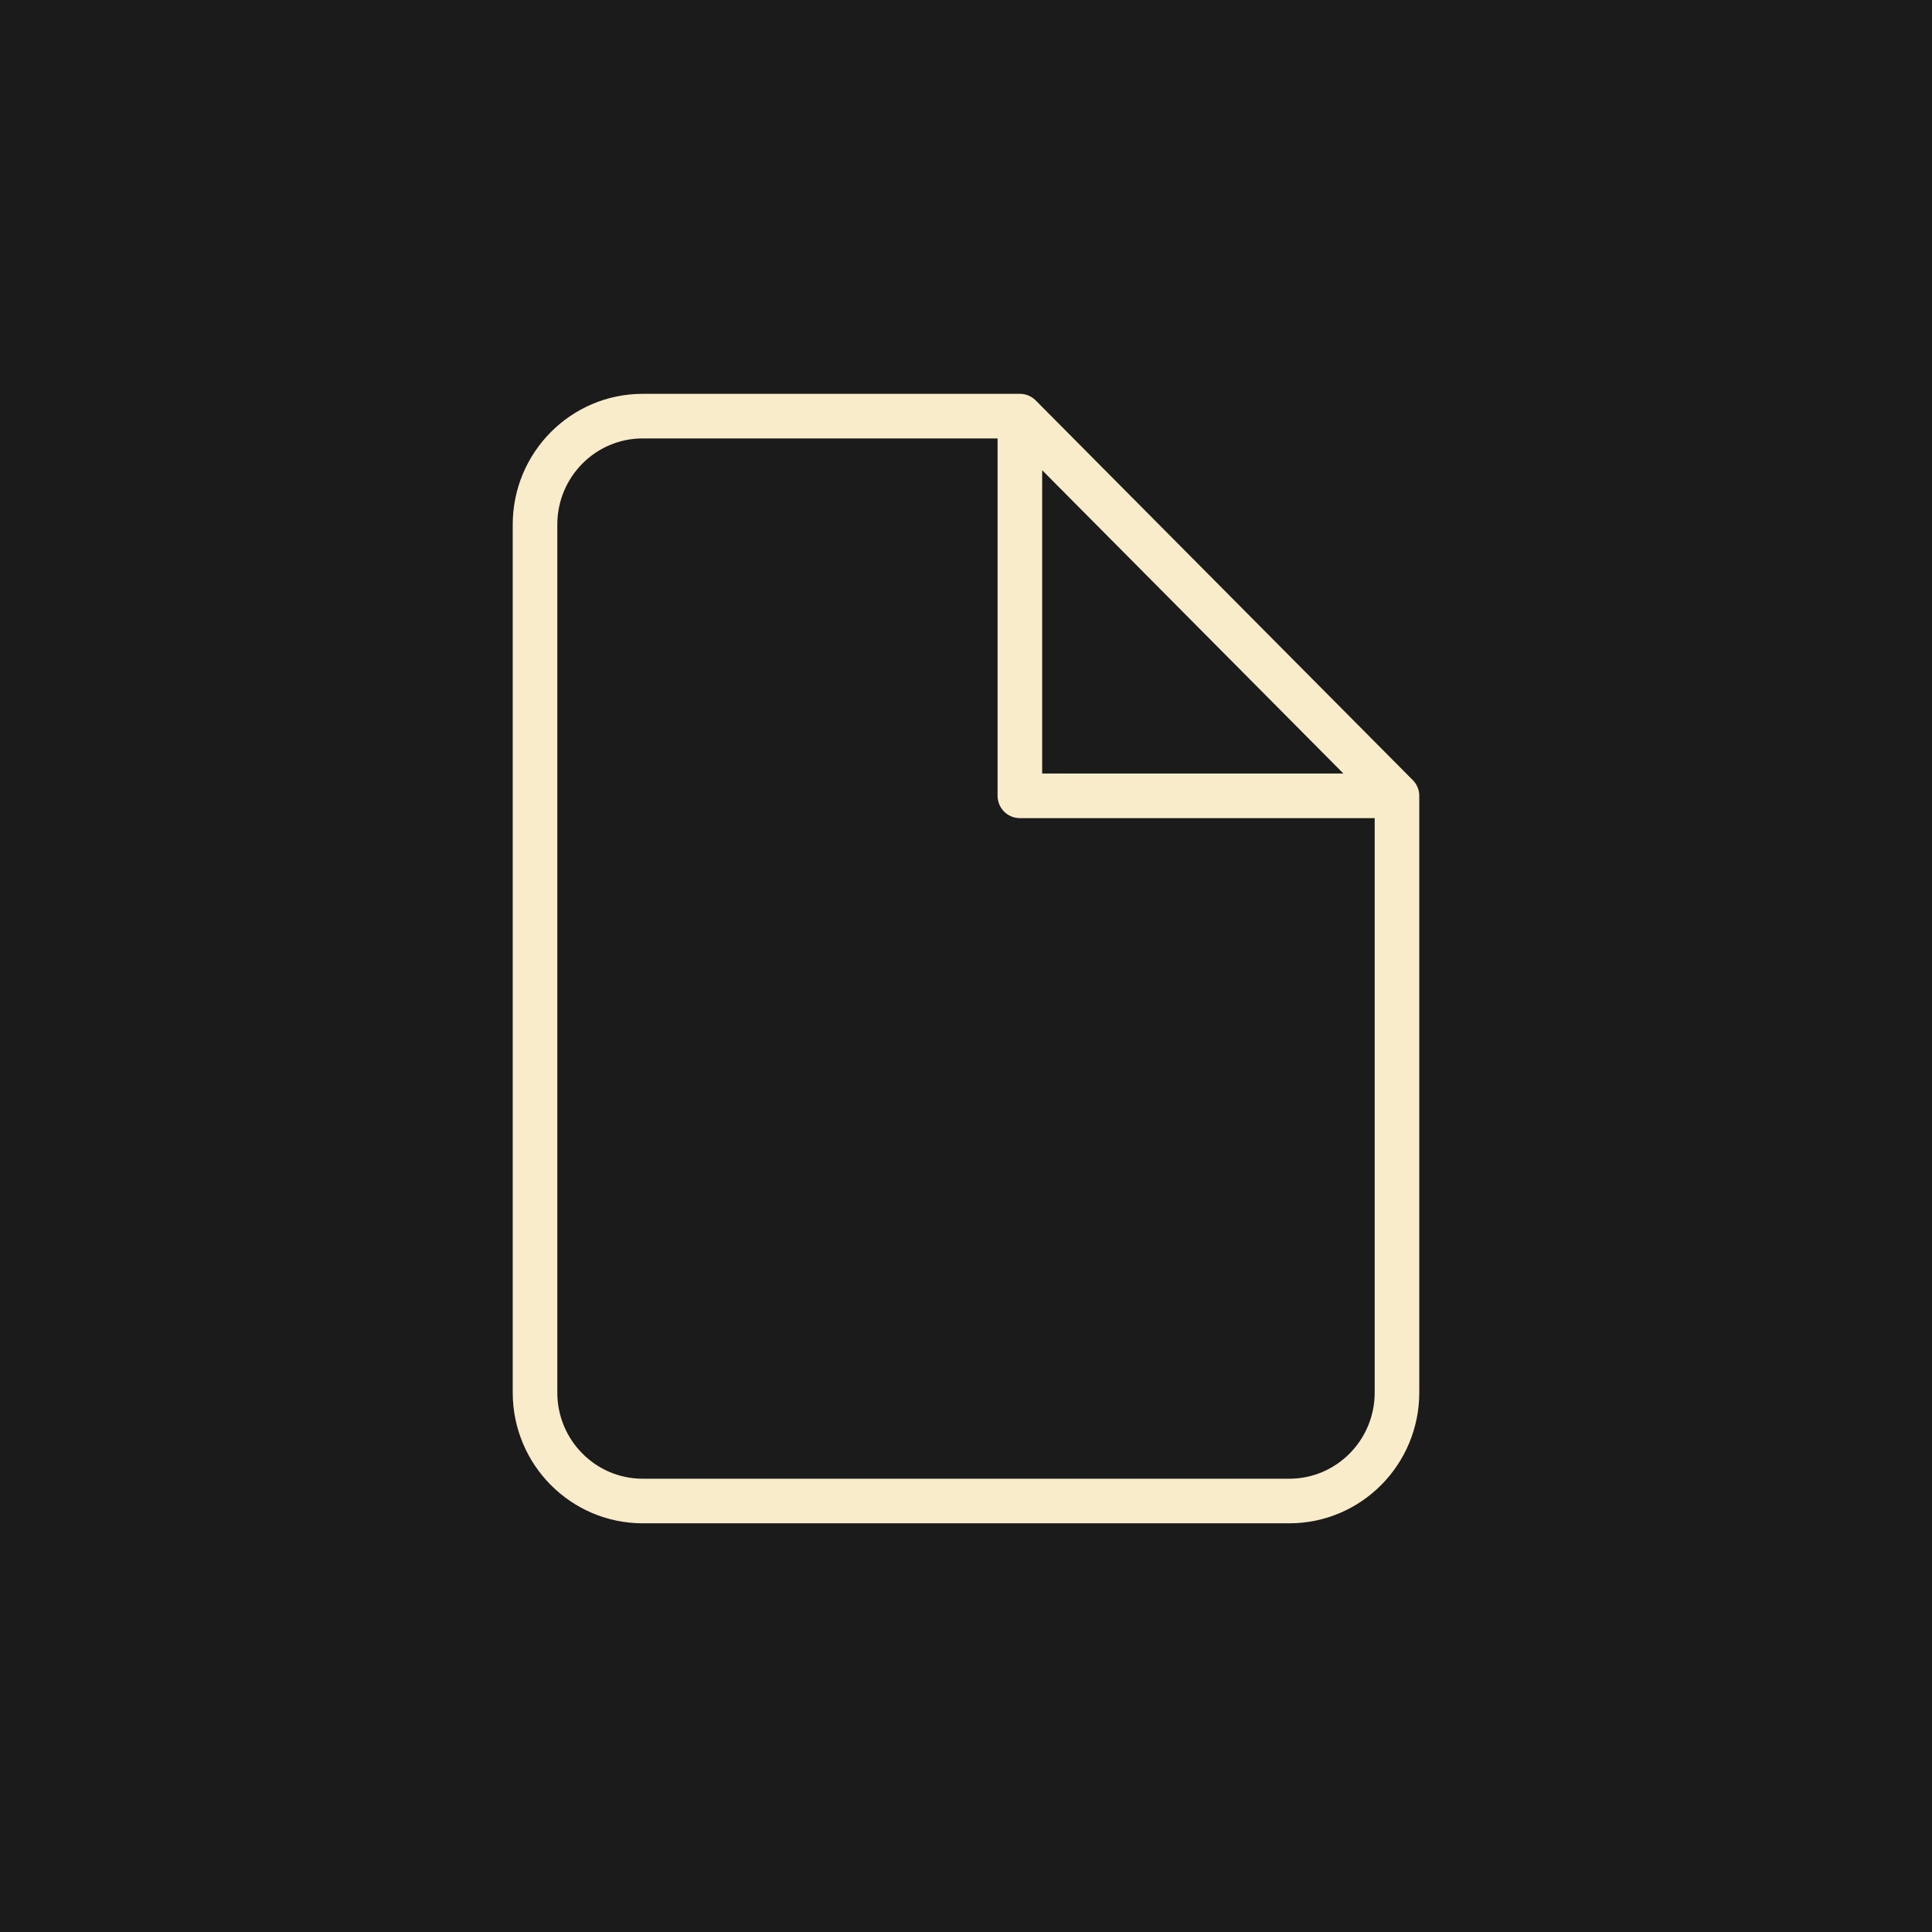
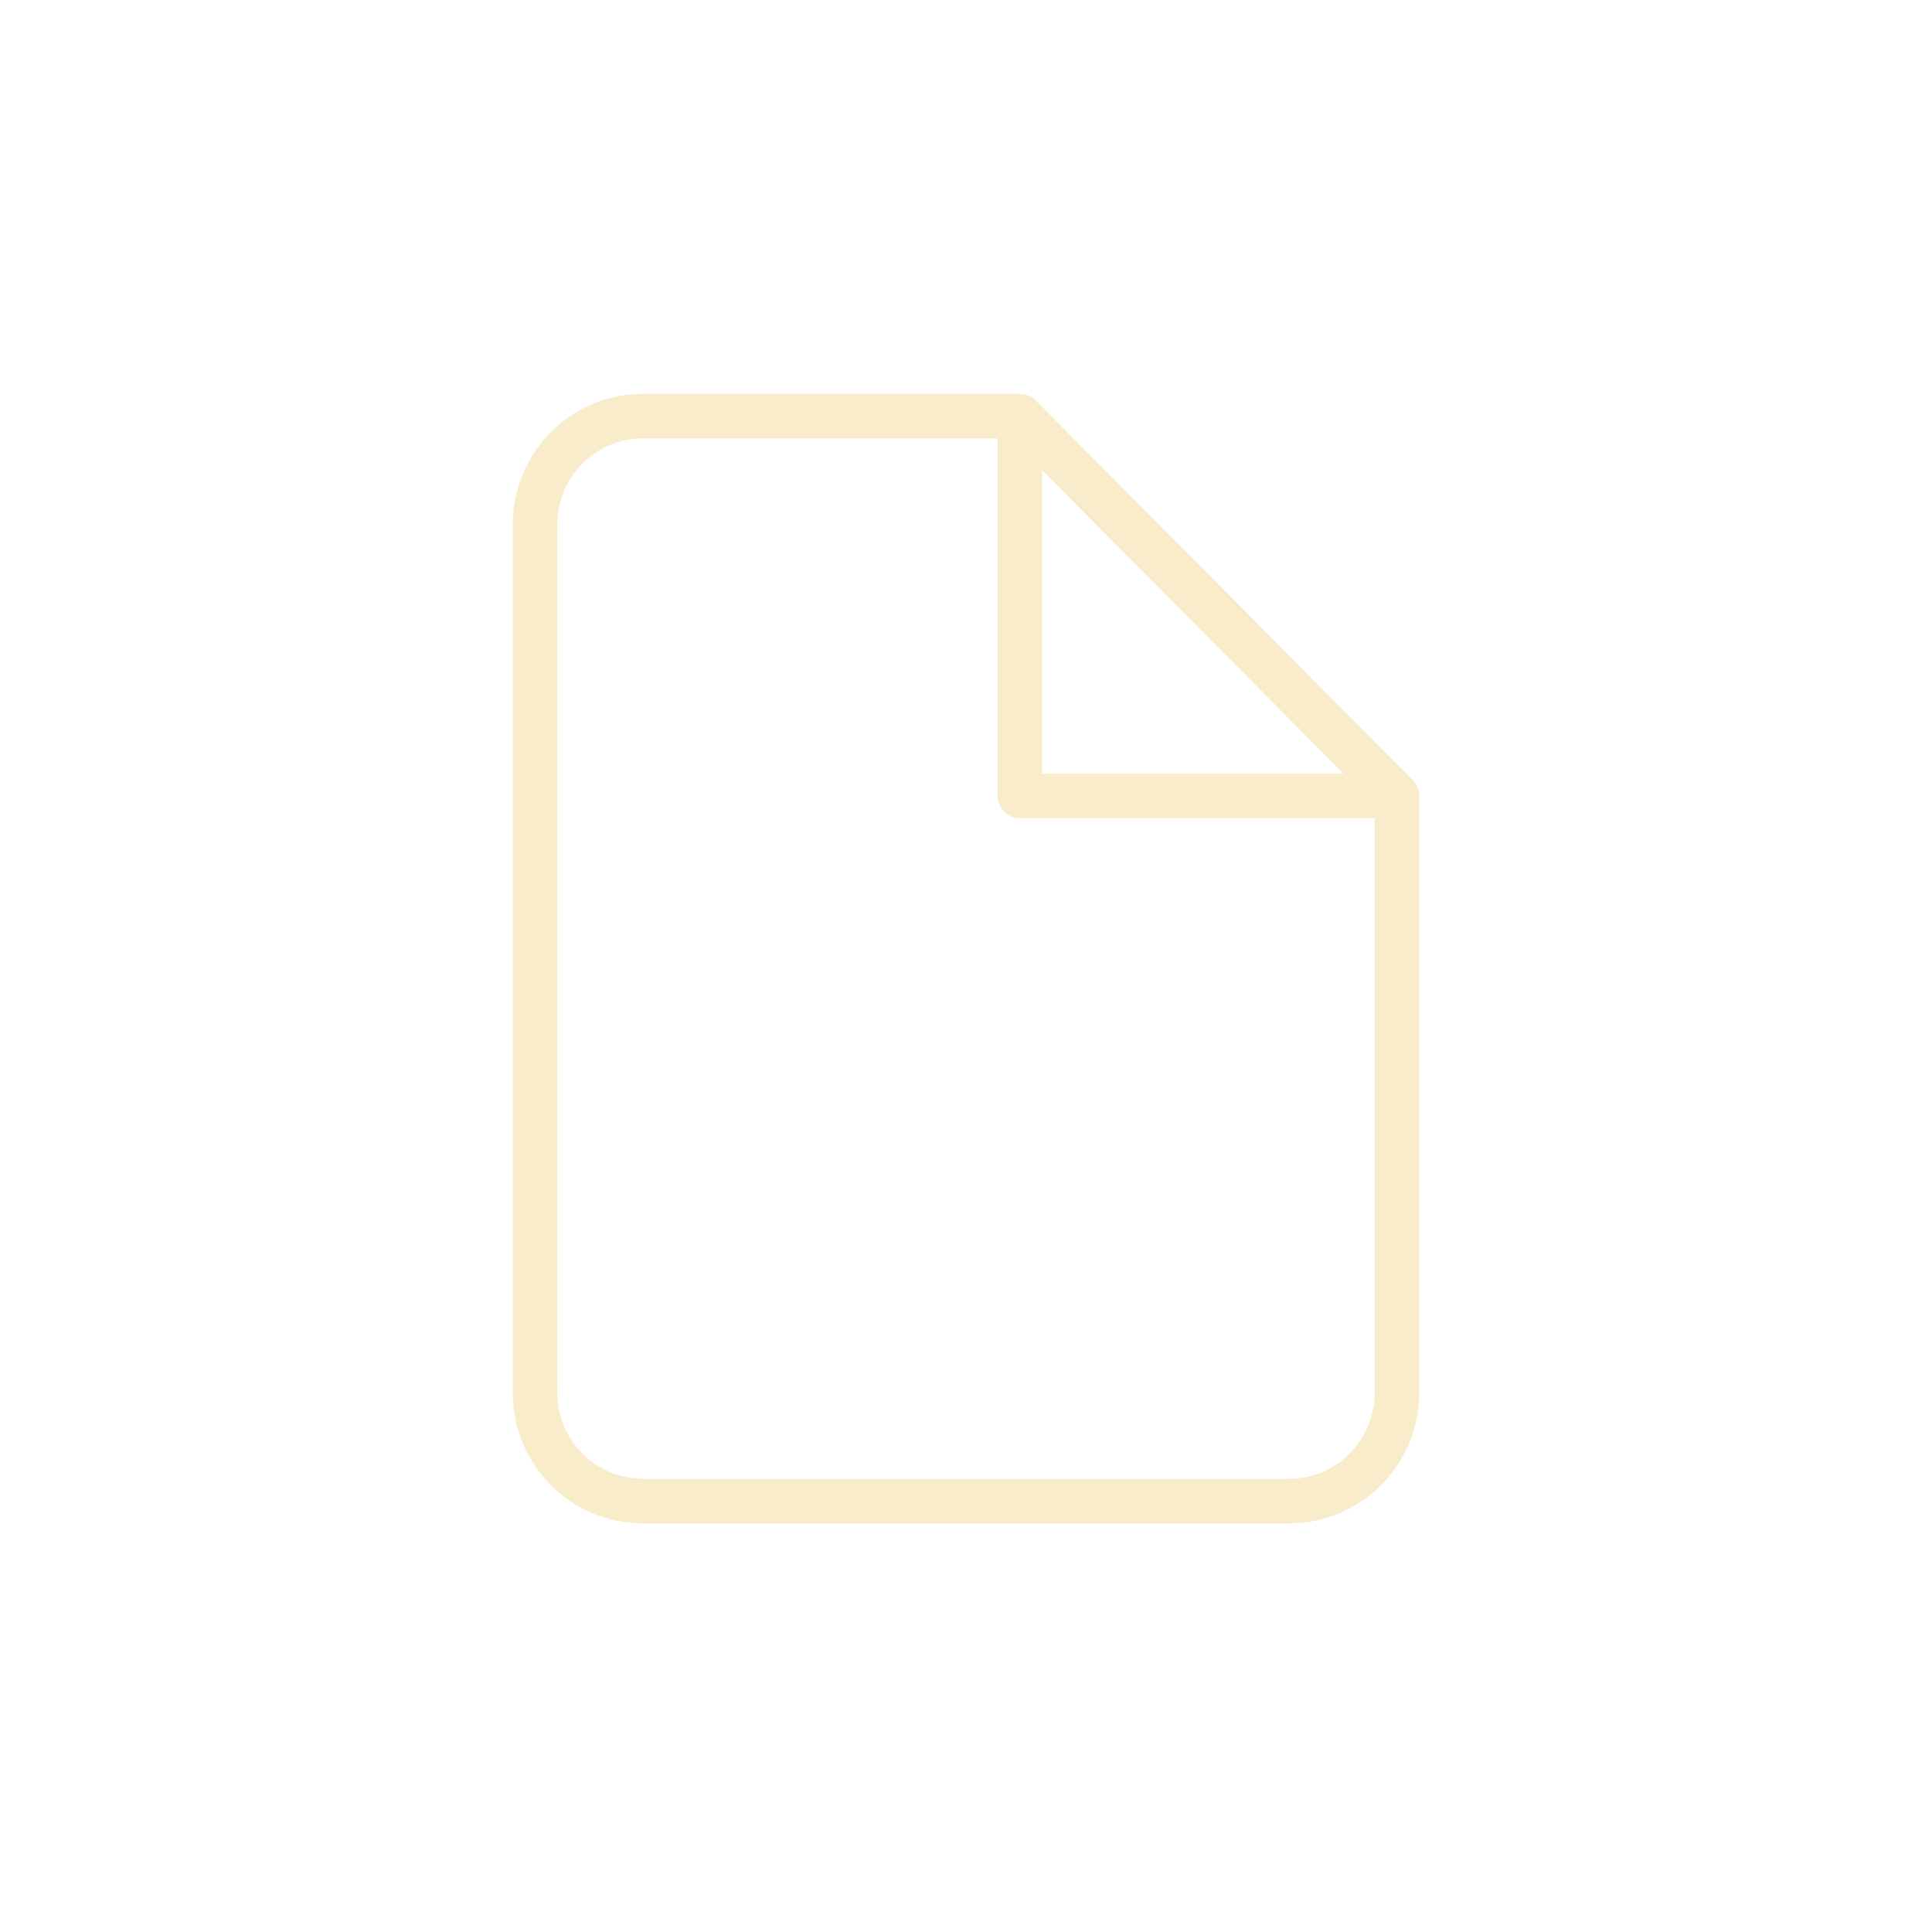
<svg xmlns="http://www.w3.org/2000/svg" width="130" height="130" viewBox="0 0 130 130" fill="none">
-   <rect width="130" height="130" fill="#1B1B1B" />
  <path d="M94 53.55L68.625 28H43.25C39.246 28 36 31.268 36 35.3V93.7C36 97.732 39.246 101 43.25 101H86.75C90.754 101 94 97.732 94 93.7V53.55ZM68.625 28V53.55L94 53.55" stroke-width="3" stroke-linecap="round" stroke-linejoin="round" stroke="#F9ECCB" />
</svg>
